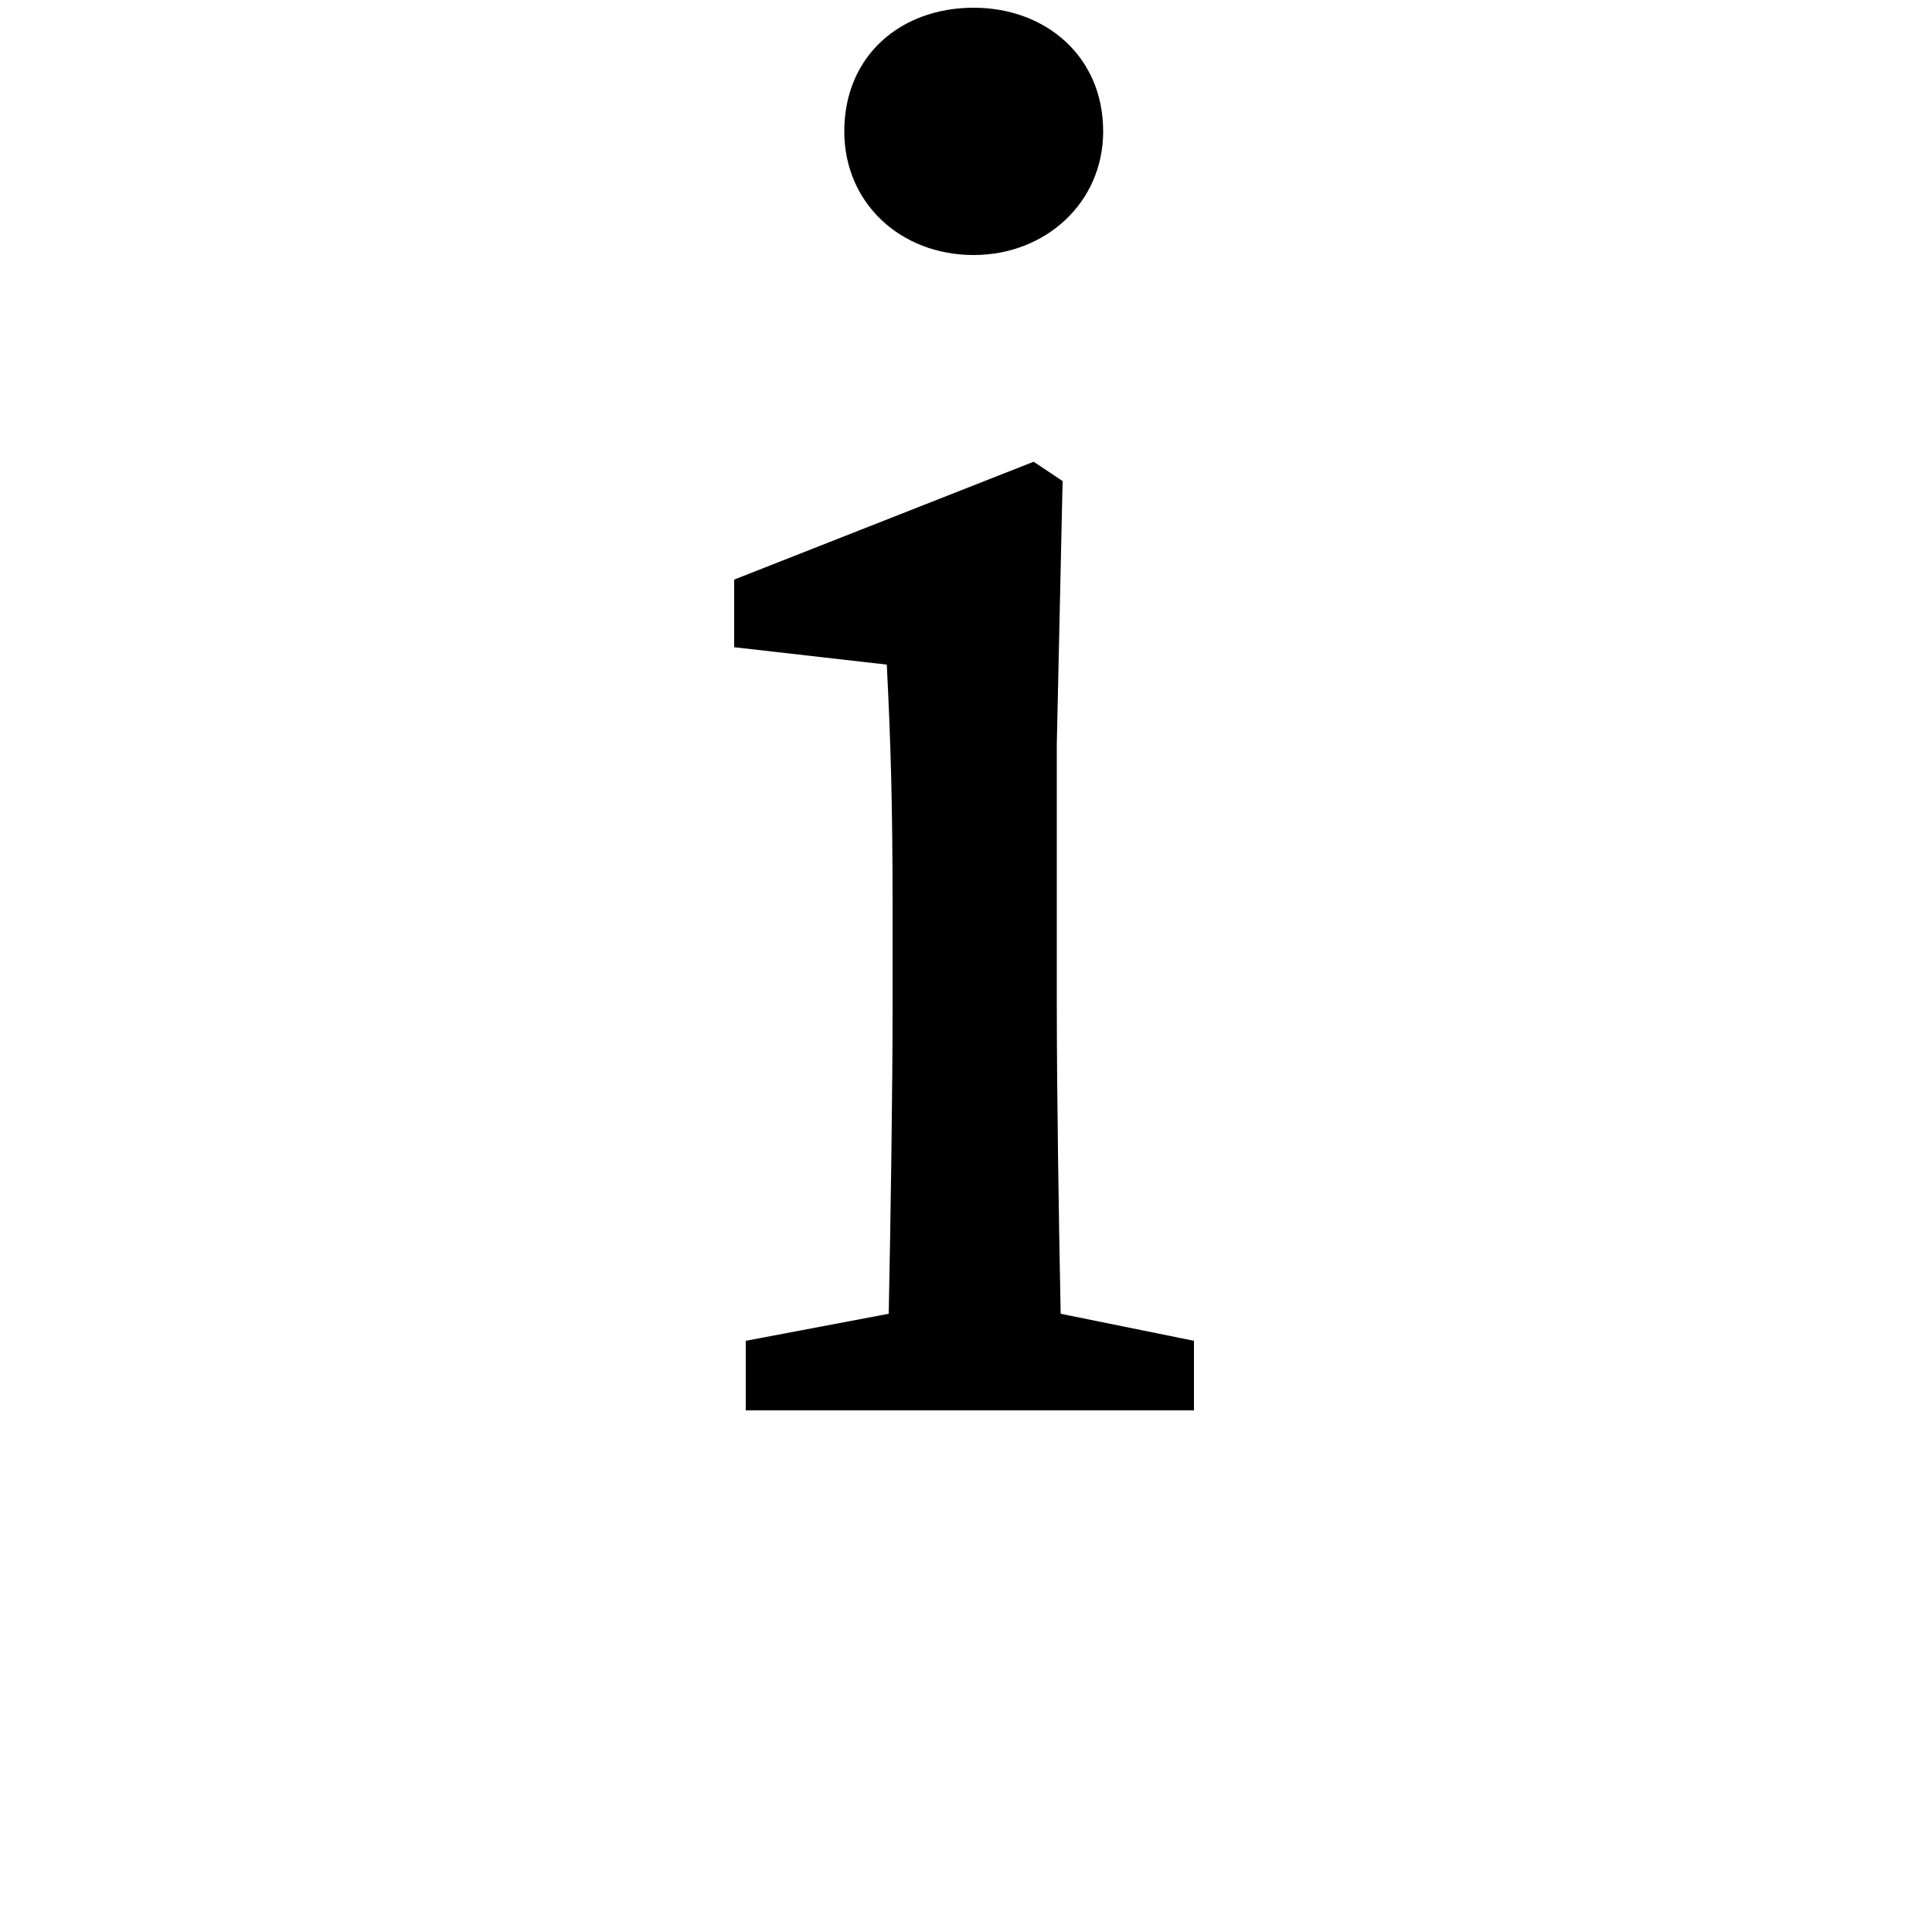
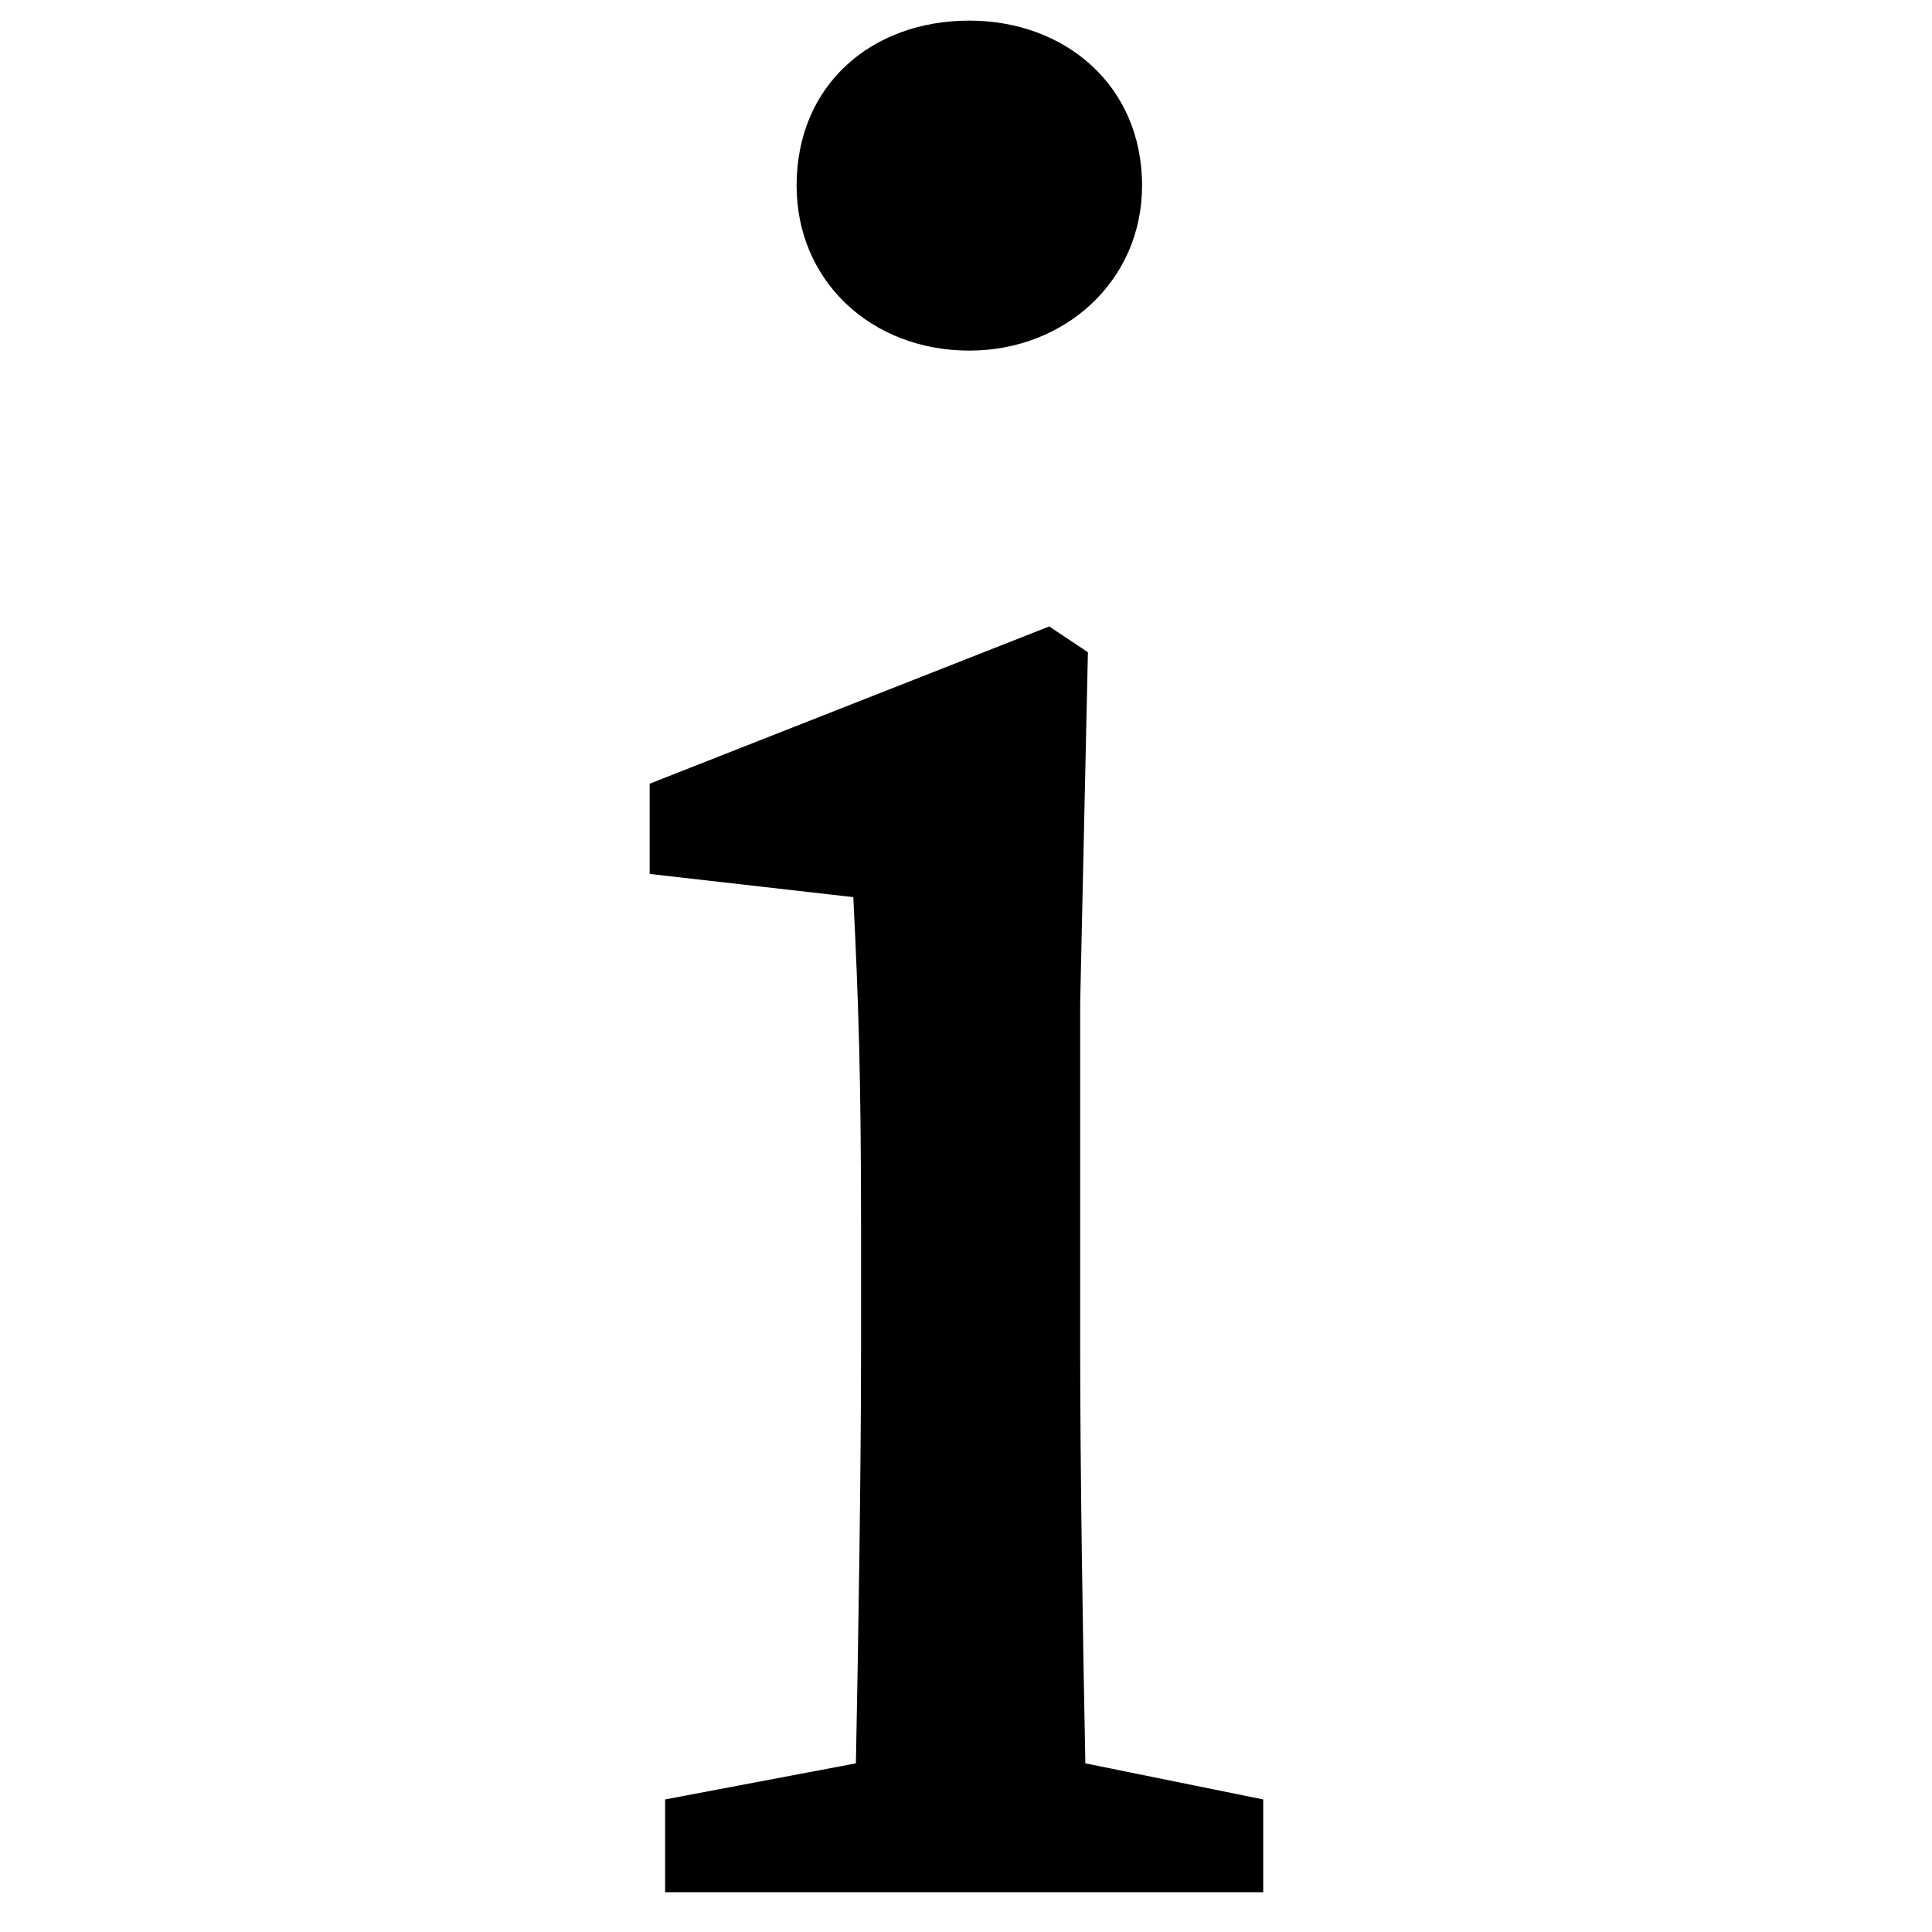
<svg xmlns="http://www.w3.org/2000/svg" height="512" width="512">
  <style>
path { fill: black; fill-rule: nonzero; }
</style>
-   <g transform="scale(0.512) translate(351, 730) scale(1, -1)">
+   <g transform="scale(0.6831956) translate(223, 734) scale(1, -1)">
    <path d="M153,598 c37,0,67,27,67,64 c0,39,-30,64,-67,64 c-38,0,-67,-25,-67,-64 c0,-37,29,-64,67,-64 z M198,50 c-1,50,-2,116,-2,160 l0,135 l3,136 l-15,10 l-155,-61 l0,-35 l79,-9 c2,-40,3,-71,3,-126 l0,-50 c0,-45,-1,-110,-2,-160 l-74,-14 l0,-36 l232,0 l0,36 z" />
  </g>
</svg>
